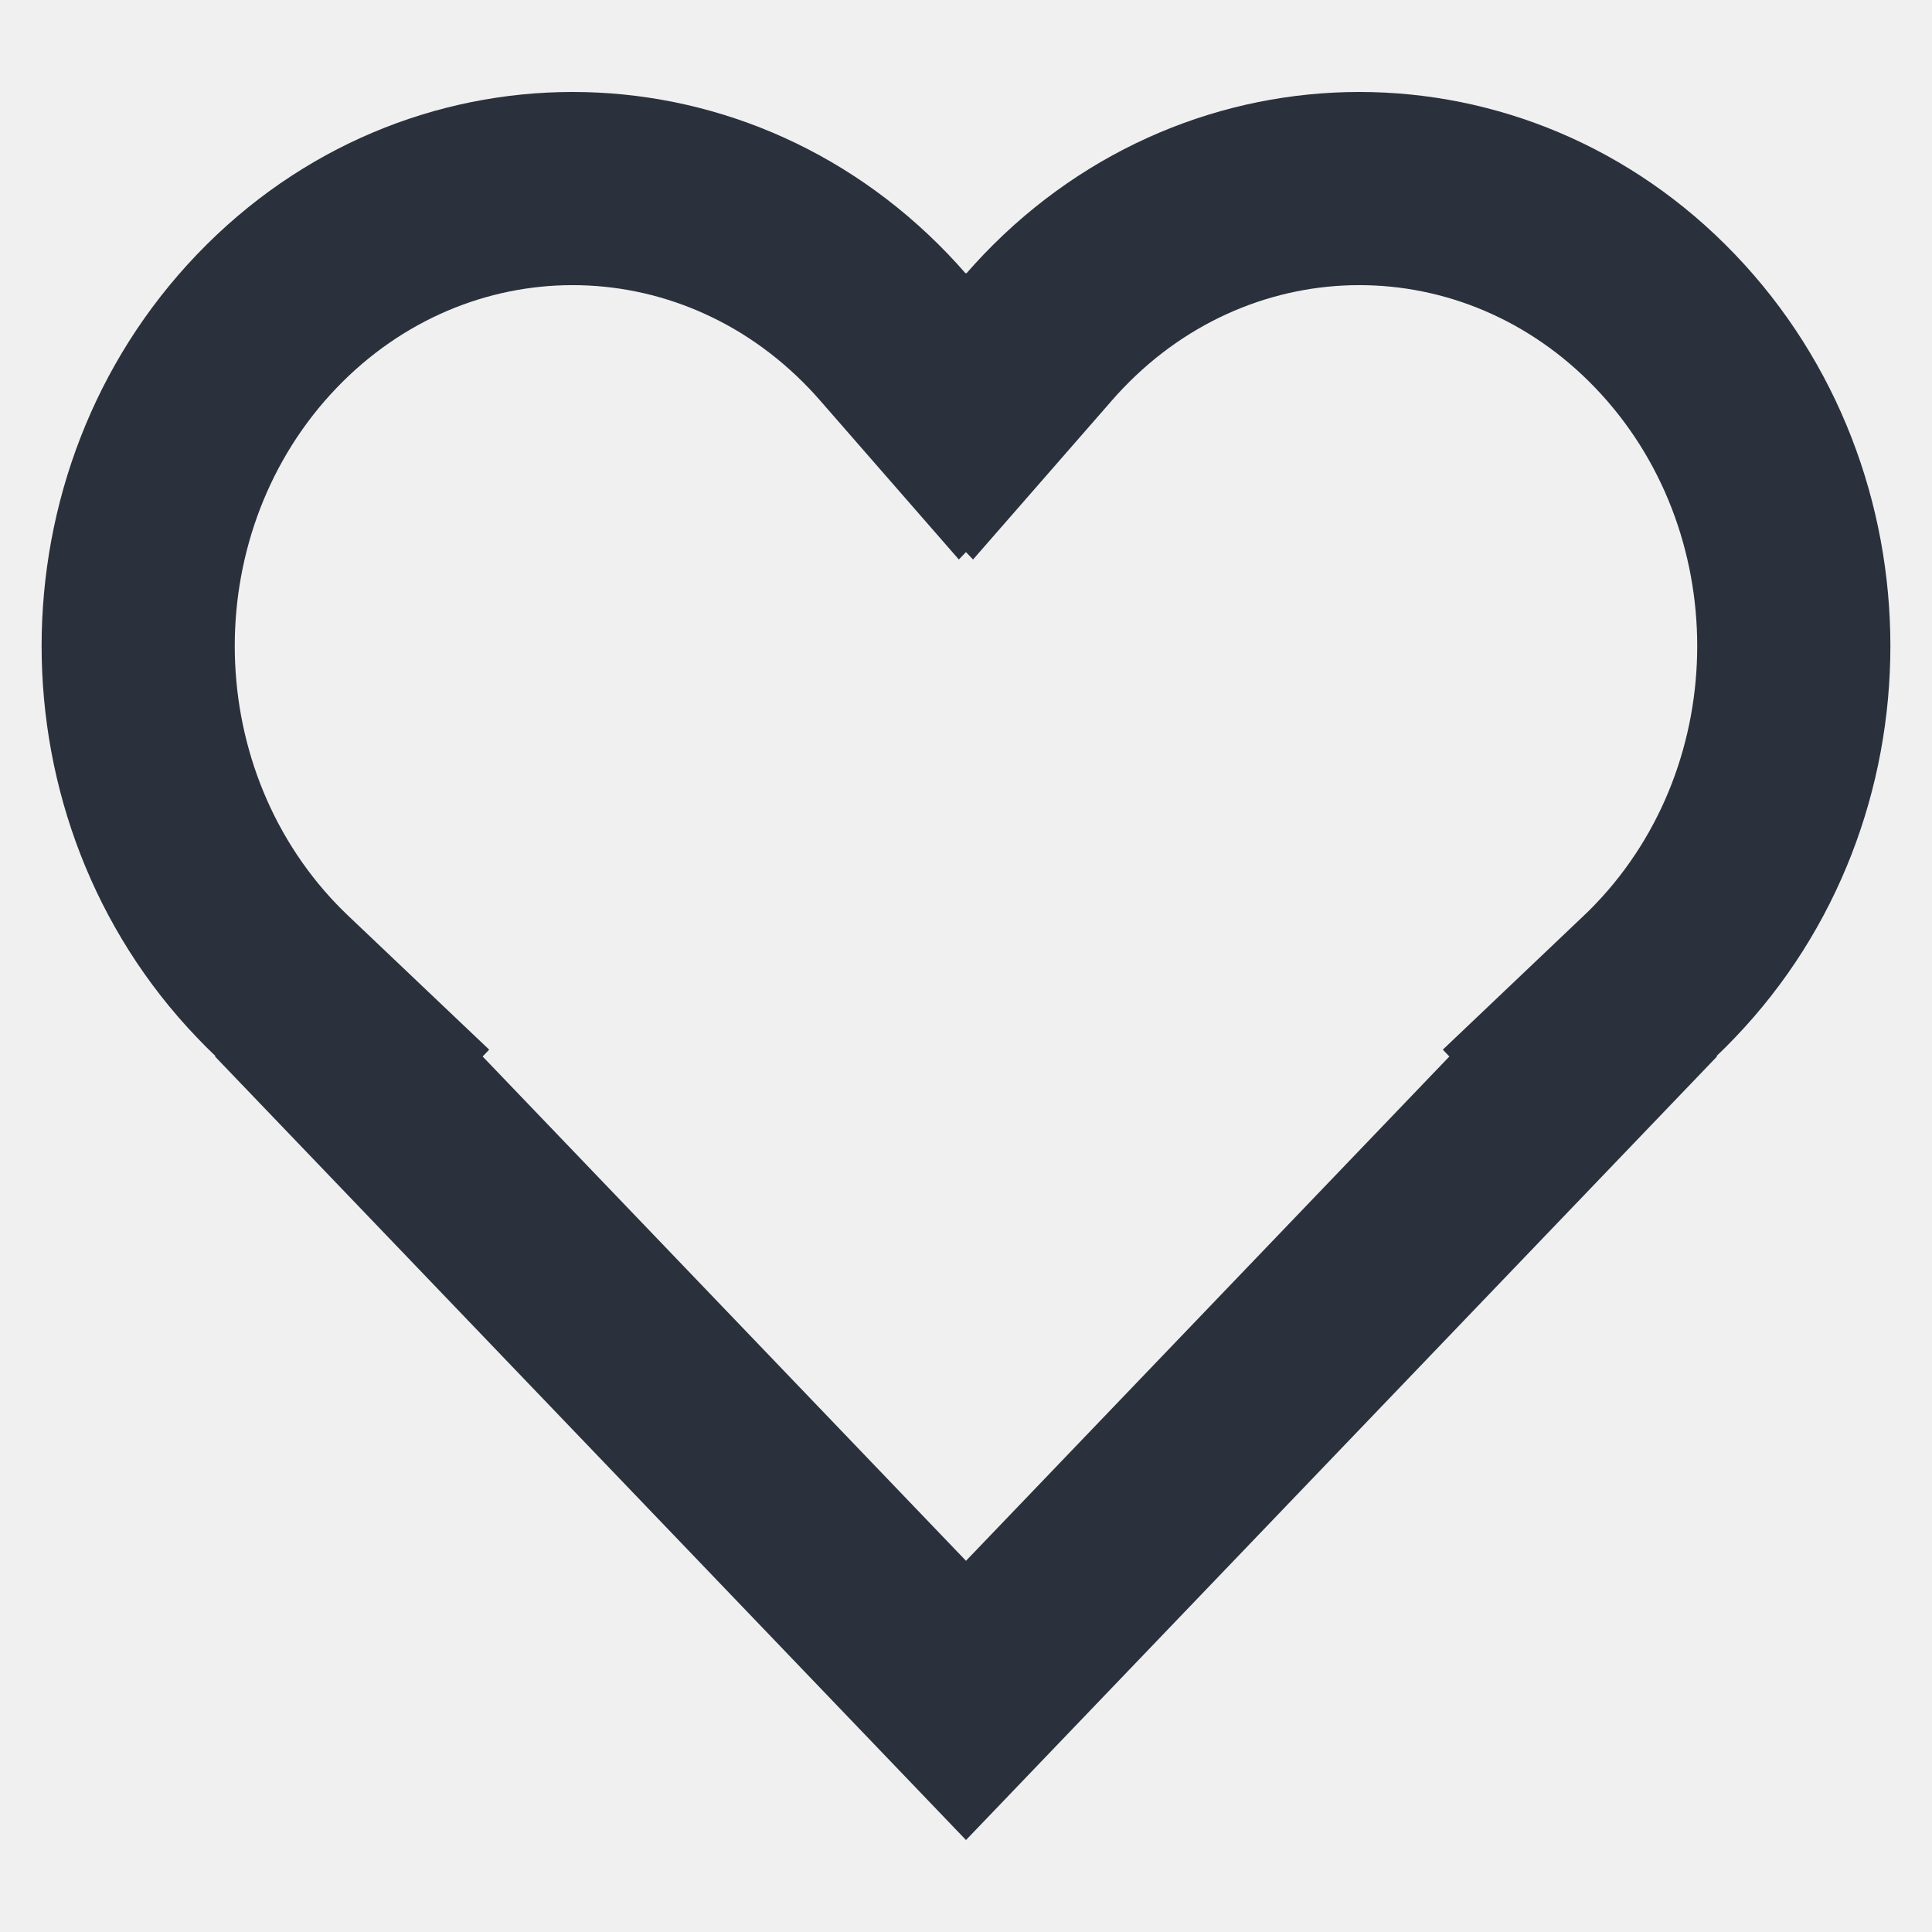
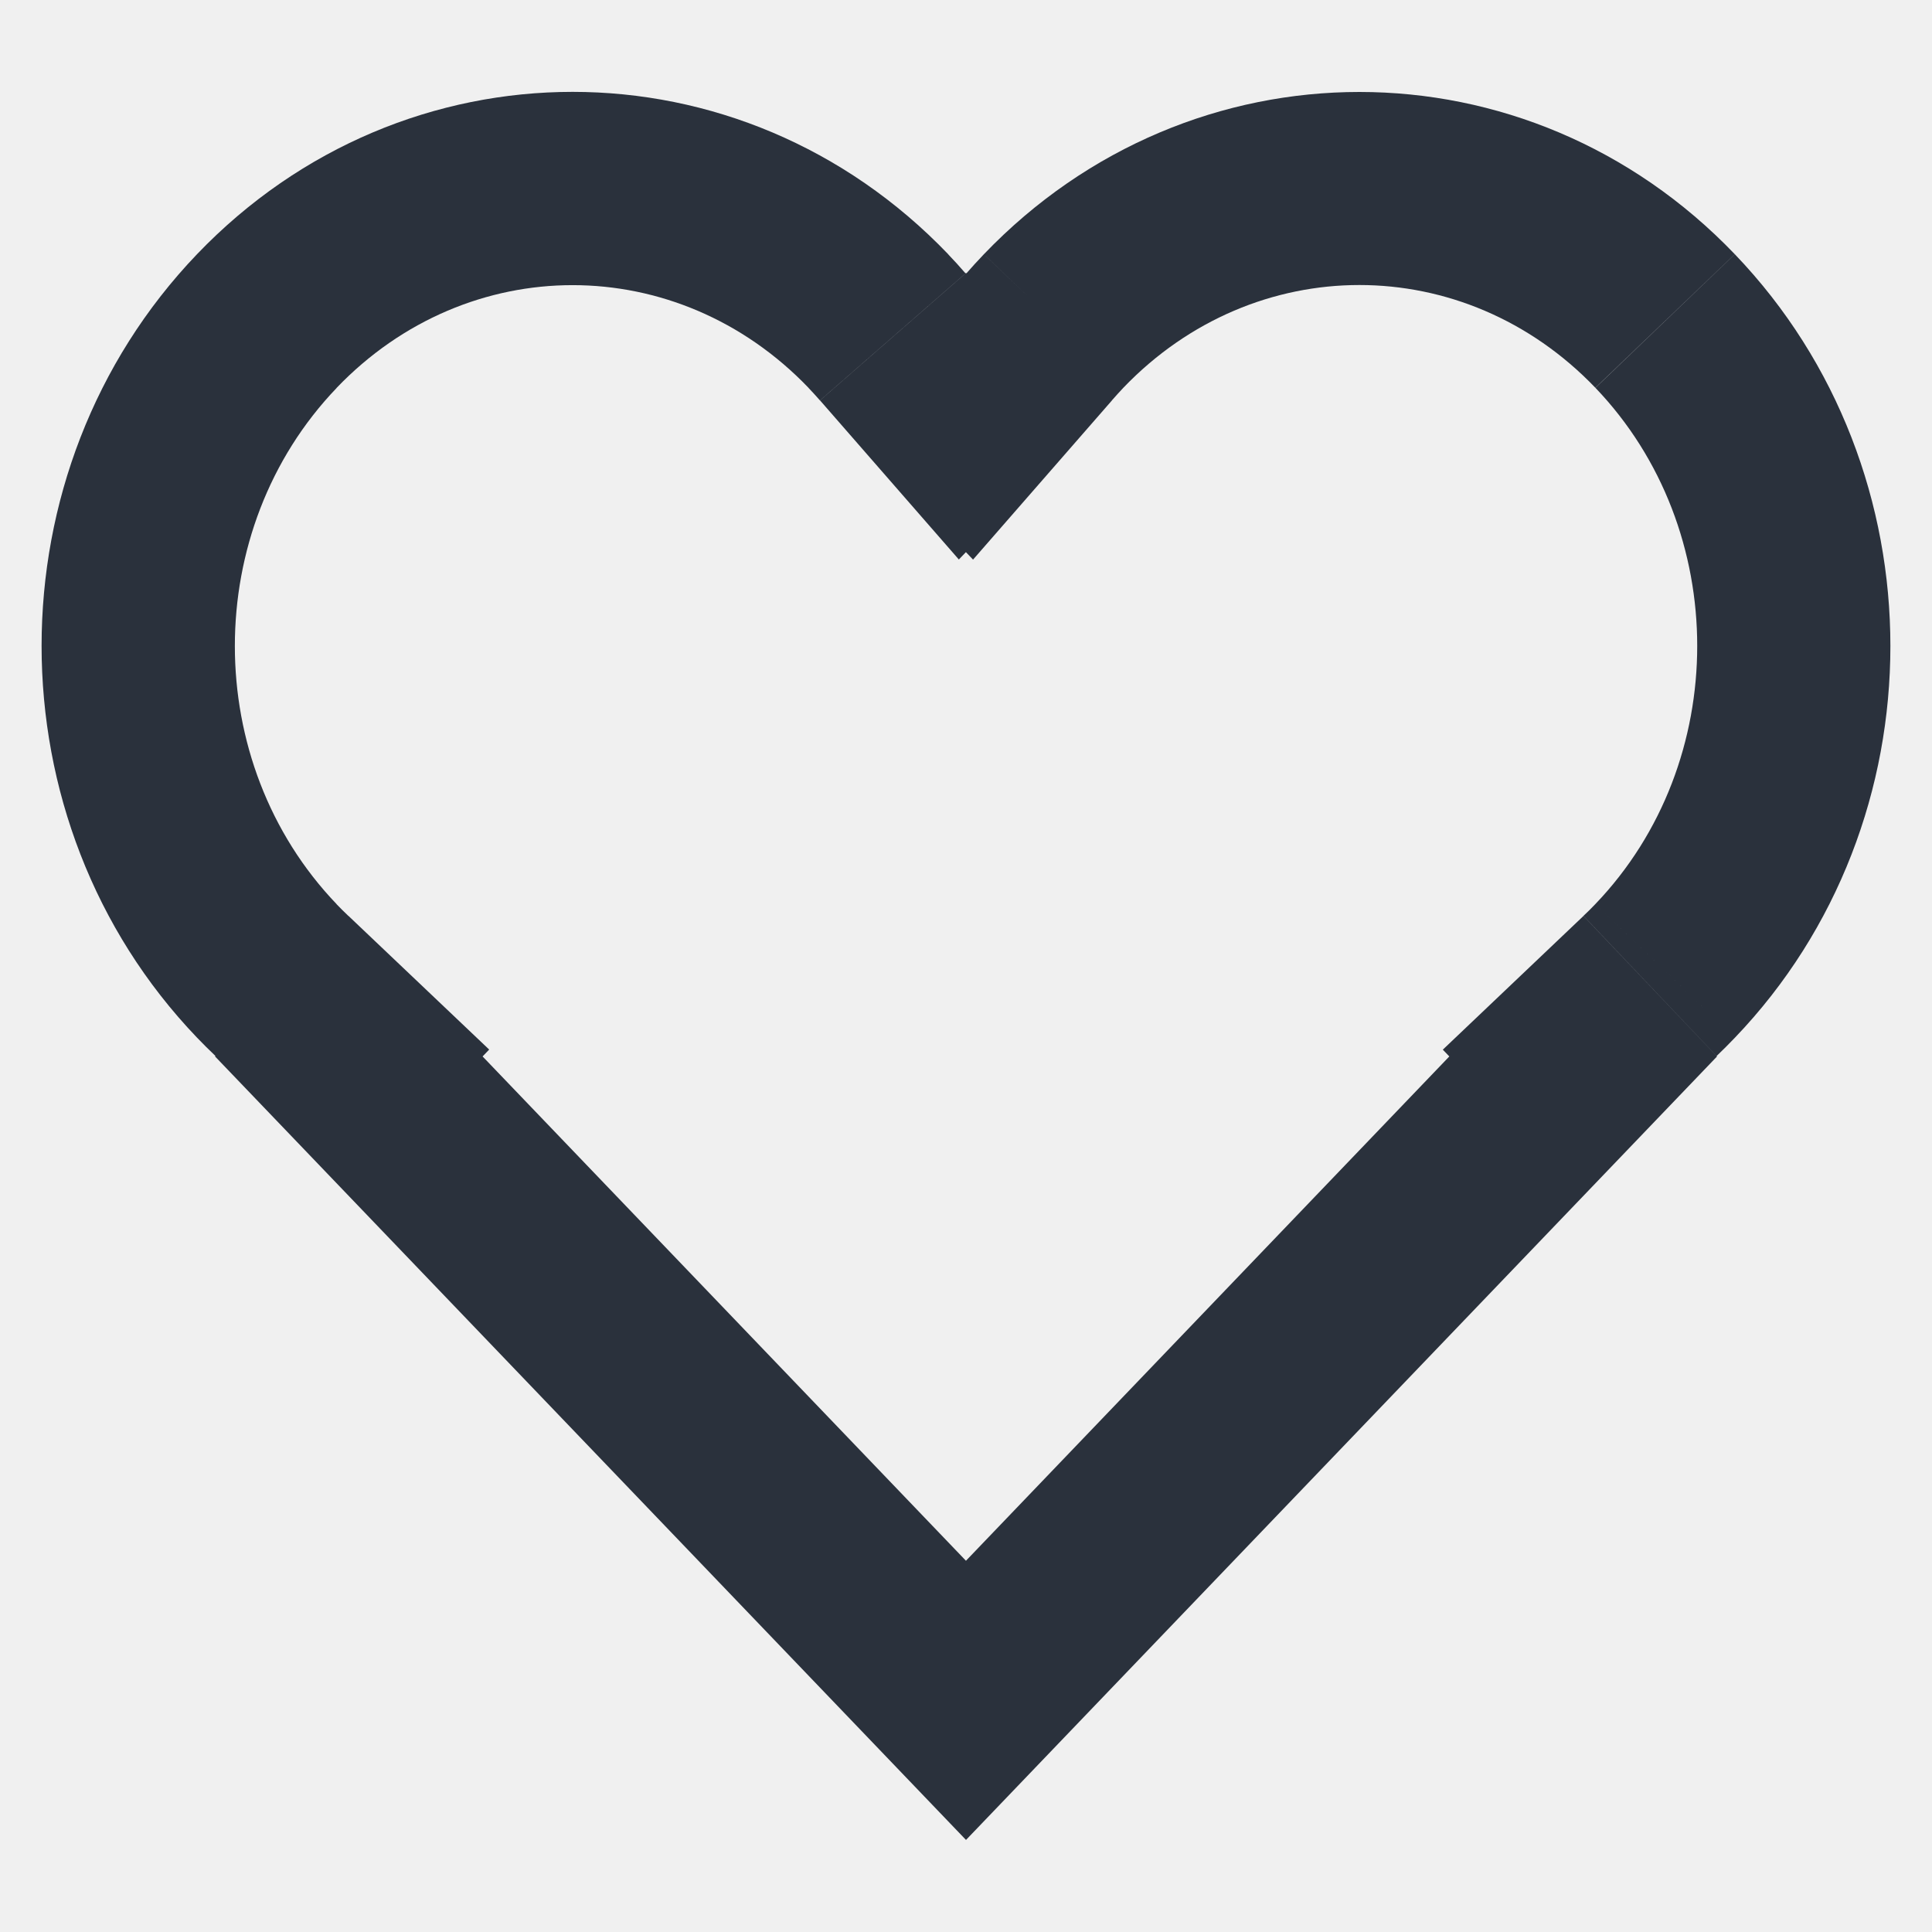
- <svg xmlns="http://www.w3.org/2000/svg" width="20" height="20" viewBox="0 0 20 20" fill="none">
-   <mask id="path-1-inside-1_5:87" fill="white">
-     <path fill-rule="evenodd" clip-rule="evenodd" d="M9.815 2.632C9.877 2.697 9.937 2.763 9.996 2.83L10 2.825L10.004 2.83C10.063 2.763 10.123 2.697 10.185 2.632C12.332 0.392 15.813 0.392 17.959 2.632C20.106 4.872 20.106 8.503 17.959 10.743C17.897 10.808 17.834 10.871 17.77 10.932L17.774 10.937L10 19.048L2.226 10.937L2.23 10.932C2.166 10.871 2.103 10.808 2.041 10.743C-0.106 8.503 -0.106 4.872 2.041 2.632C4.187 0.392 7.668 0.392 9.815 2.632Z" />
+ <svg xmlns="http://www.w3.org/2000/svg" width="20" height="20" fill="none">
+   <mask id="a" fill="#fff">
+     <path fill-rule="evenodd" clip-rule="evenodd" d="M9.815 2.632c.062.065.122.13.18.198L10 2.825l.004.005a5.72 5.72 0 0 1 .181-.198c2.147-2.24 5.628-2.24 7.774 0 2.147 2.24 2.147 5.871 0 8.111a5.804 5.804 0 0 1-.189.189l.004.005L10 19.047l-7.774-8.111.004-.005a5.745 5.745 0 0 1-.19-.189c-2.146-2.24-2.146-5.871 0-8.111 2.147-2.24 5.628-2.24 7.775 0Z" />
  </mask>
-   <path d="M9.996 2.83L8.489 4.145L9.926 5.792L11.44 4.213L9.996 2.83ZM9.815 2.632L8.371 4.016L8.371 4.016L9.815 2.632ZM10 2.825L11.444 1.441L10 -0.065L8.556 1.441L10 2.825ZM10.004 2.83L8.56 4.213L10.073 5.792L11.511 4.145L10.004 2.83ZM10.185 2.632L11.629 4.016L11.629 4.016L10.185 2.632ZM17.959 2.632L19.403 1.248L19.403 1.248L17.959 2.632ZM17.959 10.743L19.403 12.127L19.403 12.127L17.959 10.743ZM17.77 10.932L16.392 9.482L14.936 10.866L16.326 12.316L17.77 10.932ZM17.774 10.937L19.218 12.32L20.545 10.936L19.218 9.553L17.774 10.937ZM10 19.048L8.556 20.432L10 21.938L11.444 20.432L10 19.048ZM2.226 10.937L0.782 9.553L-0.545 10.937L0.782 12.32L2.226 10.937ZM2.23 10.932L3.674 12.316L5.064 10.866L3.607 9.482L2.23 10.932ZM2.041 10.743L0.597 12.127L0.597 12.127L2.041 10.743ZM2.041 2.632L3.484 4.016L3.484 4.016L2.041 2.632ZM11.503 1.515C11.424 1.424 11.342 1.335 11.259 1.248L8.371 4.016C8.411 4.058 8.451 4.101 8.489 4.145L11.503 1.515ZM8.556 1.441L8.552 1.446L11.44 4.213L11.444 4.209L8.556 1.441ZM11.448 1.446L11.444 1.441L8.556 4.209L8.56 4.213L11.448 1.446ZM11.511 4.145C11.549 4.101 11.588 4.058 11.629 4.016L8.741 1.248C8.658 1.335 8.576 1.424 8.497 1.515L11.511 4.145ZM11.629 4.016C12.988 2.597 15.156 2.597 16.515 4.016L19.403 1.248C16.469 -1.813 11.675 -1.813 8.741 1.248L11.629 4.016ZM16.515 4.016C17.921 5.482 17.921 7.893 16.515 9.36L19.403 12.127C22.292 9.114 22.292 4.262 19.403 1.248L16.515 4.016ZM16.515 9.36C16.475 9.402 16.434 9.443 16.392 9.482L19.147 12.382C19.234 12.3 19.32 12.215 19.403 12.127L16.515 9.36ZM19.218 9.553L19.214 9.548L16.326 12.316L16.331 12.32L19.218 9.553ZM11.444 20.432L19.218 12.32L16.33 9.553L8.556 17.664L11.444 20.432ZM0.782 12.32L8.556 20.432L11.444 17.664L3.67 9.553L0.782 12.32ZM0.786 9.548L0.782 9.553L3.67 12.32L3.674 12.316L0.786 9.548ZM0.597 12.127C0.68 12.215 0.766 12.3 0.853 12.382L3.607 9.482C3.566 9.443 3.525 9.402 3.484 9.36L0.597 12.127ZM0.597 1.248C-2.292 4.262 -2.292 9.114 0.597 12.127L3.484 9.36C2.079 7.893 2.079 5.482 3.484 4.016L0.597 1.248ZM11.259 1.248C8.325 -1.813 3.531 -1.813 0.597 1.248L3.484 4.016C4.844 2.597 7.011 2.597 8.371 4.016L11.259 1.248Z" fill="#2A313C" mask="url(#path-1-inside-1_5:87)" />
+   <path d="M9.996 2.83 8.489 4.145l1.437 1.647 1.514-1.579L9.996 2.83Zm-.181-.198L8.37 4.016l1.444-1.384Zm.185.193 1.444-1.384L10-.065 8.556 1.44 10 2.825Zm.004.005L8.56 4.213l1.513 1.58 1.438-1.648-1.507-1.315Zm.181-.198 1.444 1.384-1.444-1.384Zm7.774 0 1.444-1.384-1.444 1.384Zm0 8.111 1.444 1.384-1.444-1.384Zm-.189.189-1.378-1.45-1.456 1.384 1.39 1.45 1.444-1.384Zm.004.005 1.444 1.383 1.327-1.384-1.327-1.383-1.444 1.383ZM10 19.047l-1.444 1.384L10 21.938l1.444-1.506L10 19.048Zm-7.774-8.111L.782 9.553l-1.327 1.384L.782 12.32l1.444-1.383Zm.004-.005 1.444 1.384 1.39-1.45-1.457-1.384-1.377 1.45Zm-.19-.189L.598 12.127l1.444-1.384Zm0-8.111 1.444 1.384-1.443-1.384Zm9.463-1.117c-.08-.09-.16-.18-.244-.267L8.37 4.016c.04.042.08.085.118.129l3.014-2.63ZM8.556 1.44l-.004.005 2.888 2.767.004-.004L8.556 1.44Zm2.892.005-.004-.005L8.556 4.21l.004.004 2.888-2.767Zm.063 2.699c.038-.044.078-.087.118-.13L8.741 1.249a7.734 7.734 0 0 0-.244.267l3.014 2.63Zm.118-.13c1.36-1.418 3.527-1.418 4.886 0l2.888-2.767a7.337 7.337 0 0 0-10.662 0l2.888 2.768Zm4.886 0c1.406 1.467 1.406 3.878 0 5.345l2.888 2.767c2.889-3.013 2.889-7.865 0-10.879l-2.887 2.768Zm0 5.345c-.04.042-.081.083-.123.122l2.755 2.9a7.78 7.78 0 0 0 .256-.255L16.516 9.36Zm2.703.193-.004-.005-2.888 2.768.005.004 2.887-2.768Zm-7.774 10.879 7.774-8.112-2.888-2.767-7.774 8.111 2.888 2.768ZM.782 12.32l7.774 8.112 2.888-2.768L3.67 9.553.782 12.32Zm.004-2.772-.004.005L3.67 12.32l.004-.004L.786 9.548Zm-.19 2.58c.084.087.17.171.257.254l2.754-2.9a3.703 3.703 0 0 1-.123-.122L.597 12.127Zm0-10.88c-2.888 3.014-2.888 7.866 0 10.88L3.485 9.36c-1.405-1.467-1.405-3.878 0-5.344L.597 1.248Zm10.663 0a7.337 7.337 0 0 0-10.662 0l2.887 2.768c1.36-1.419 3.527-1.419 4.887 0l2.888-2.768Z" fill="#2A313C" mask="url(#a)" />
</svg>
